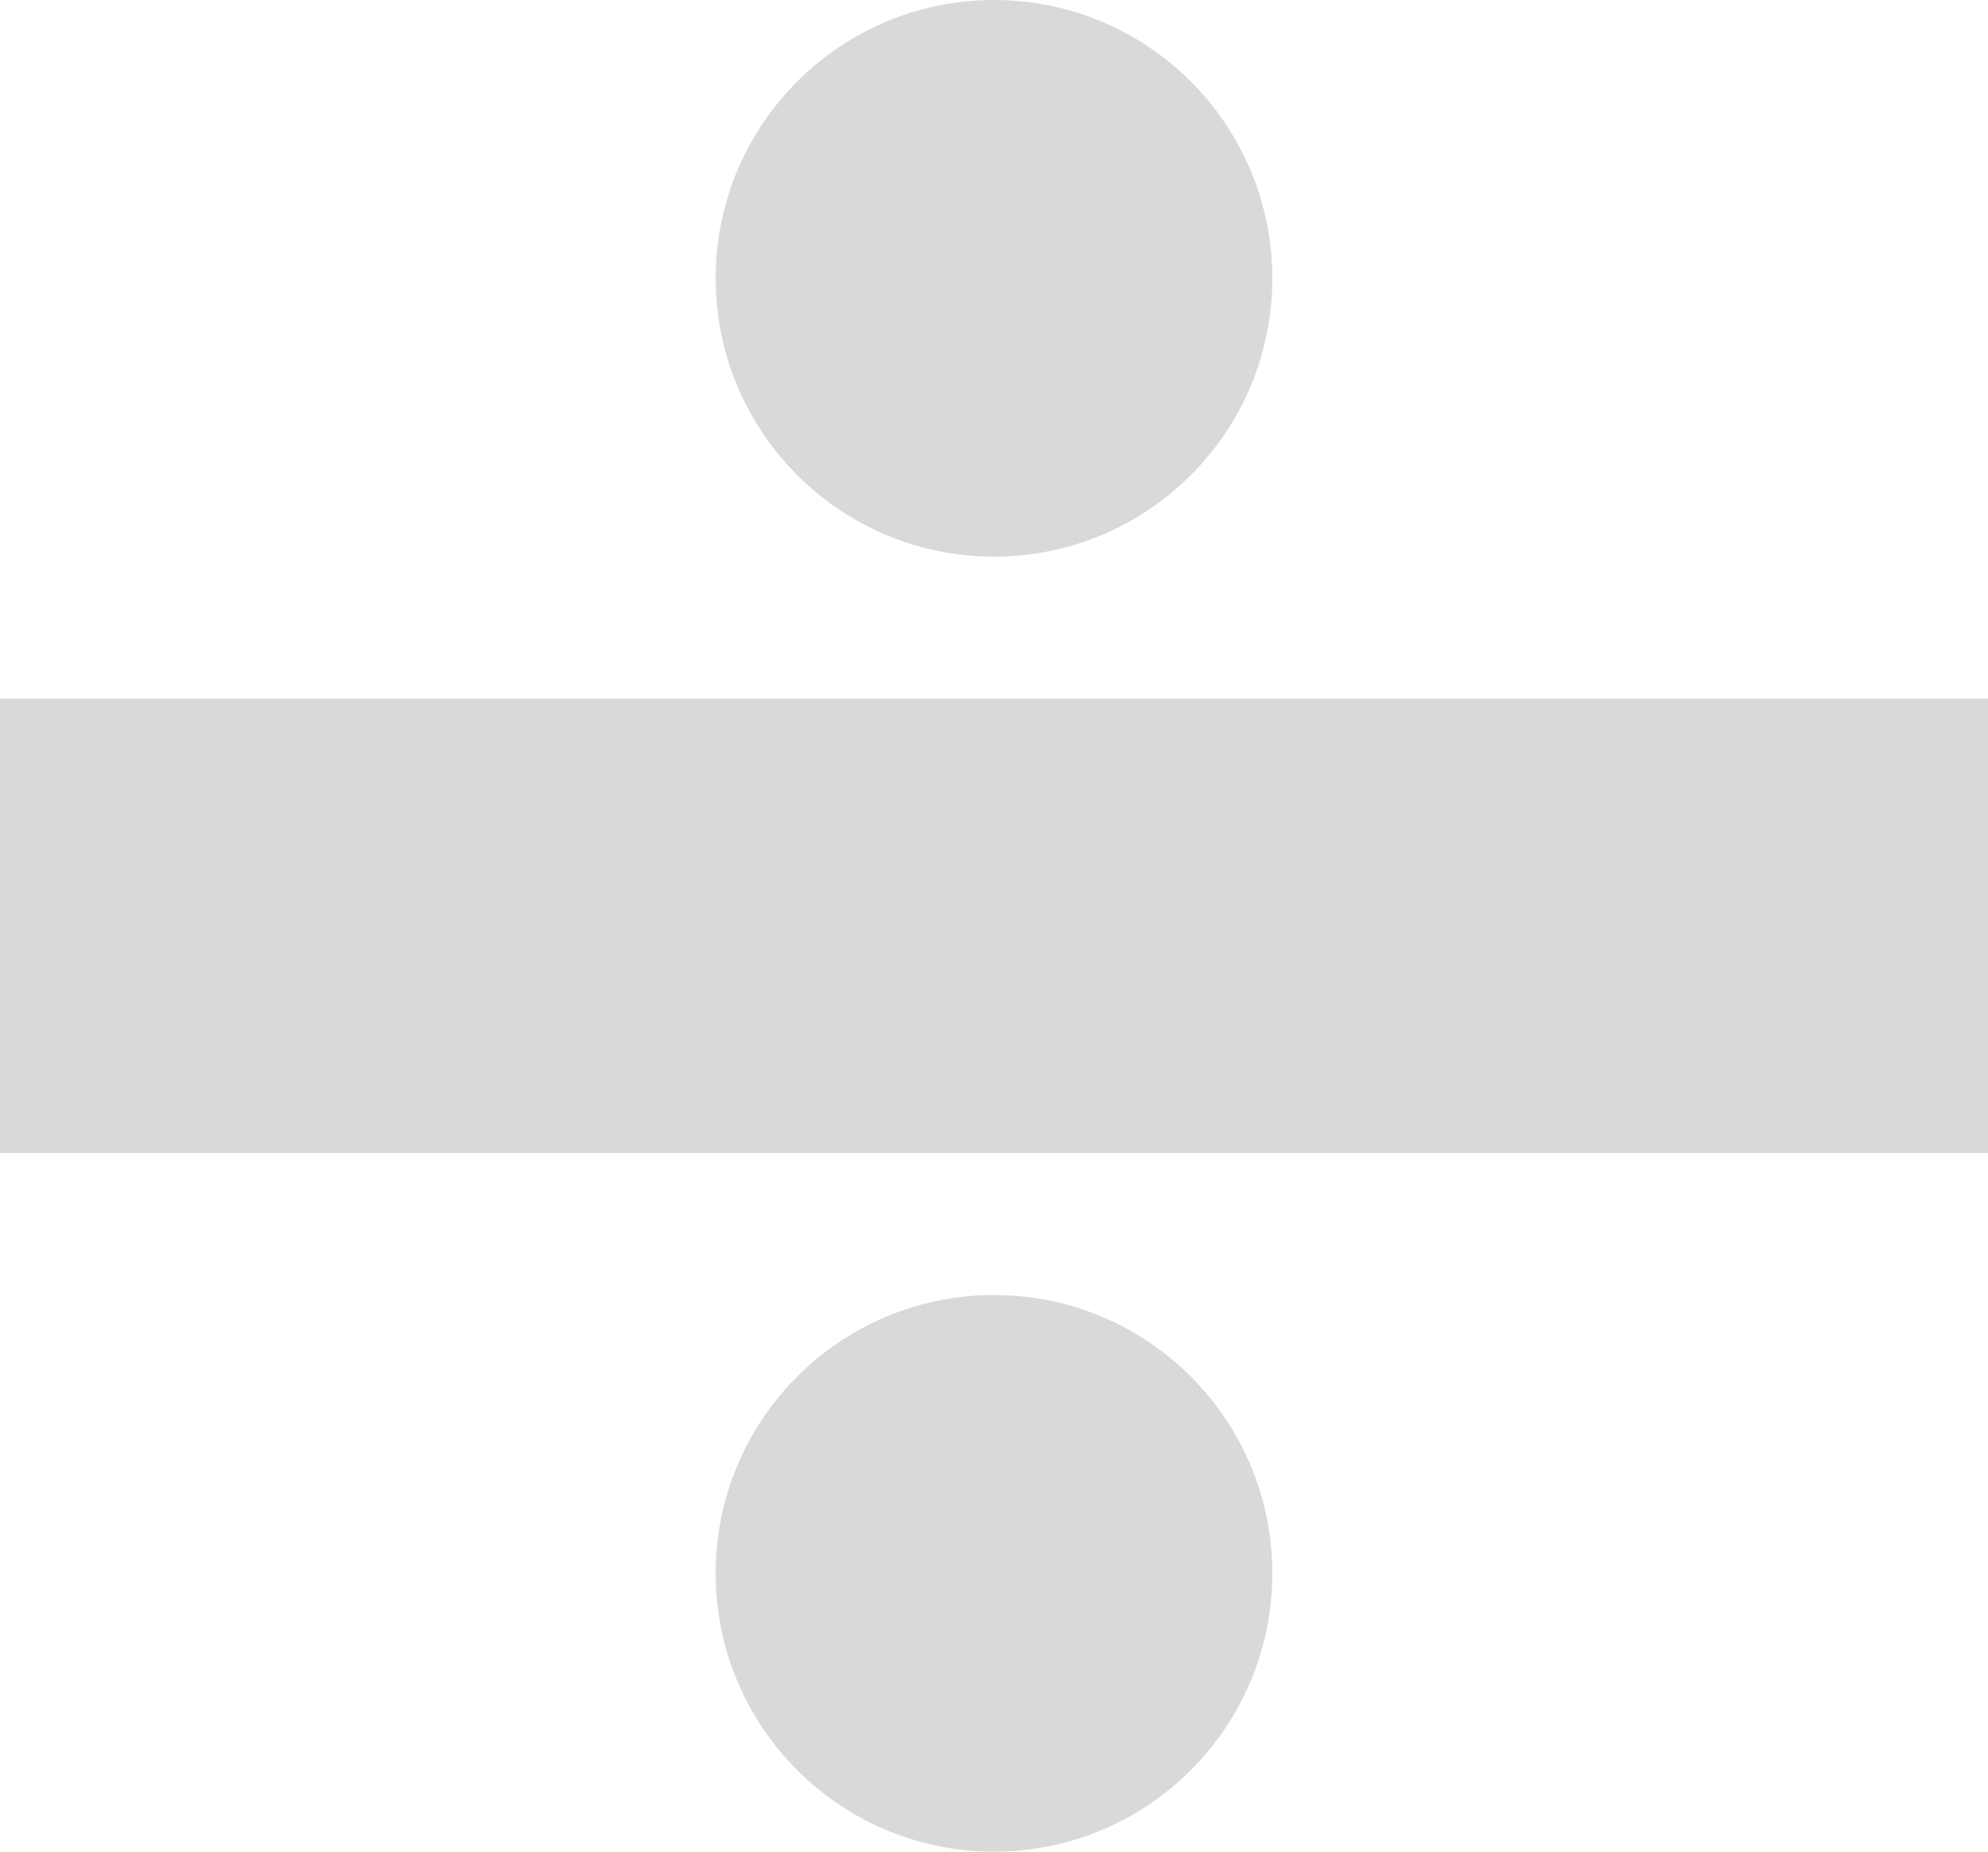
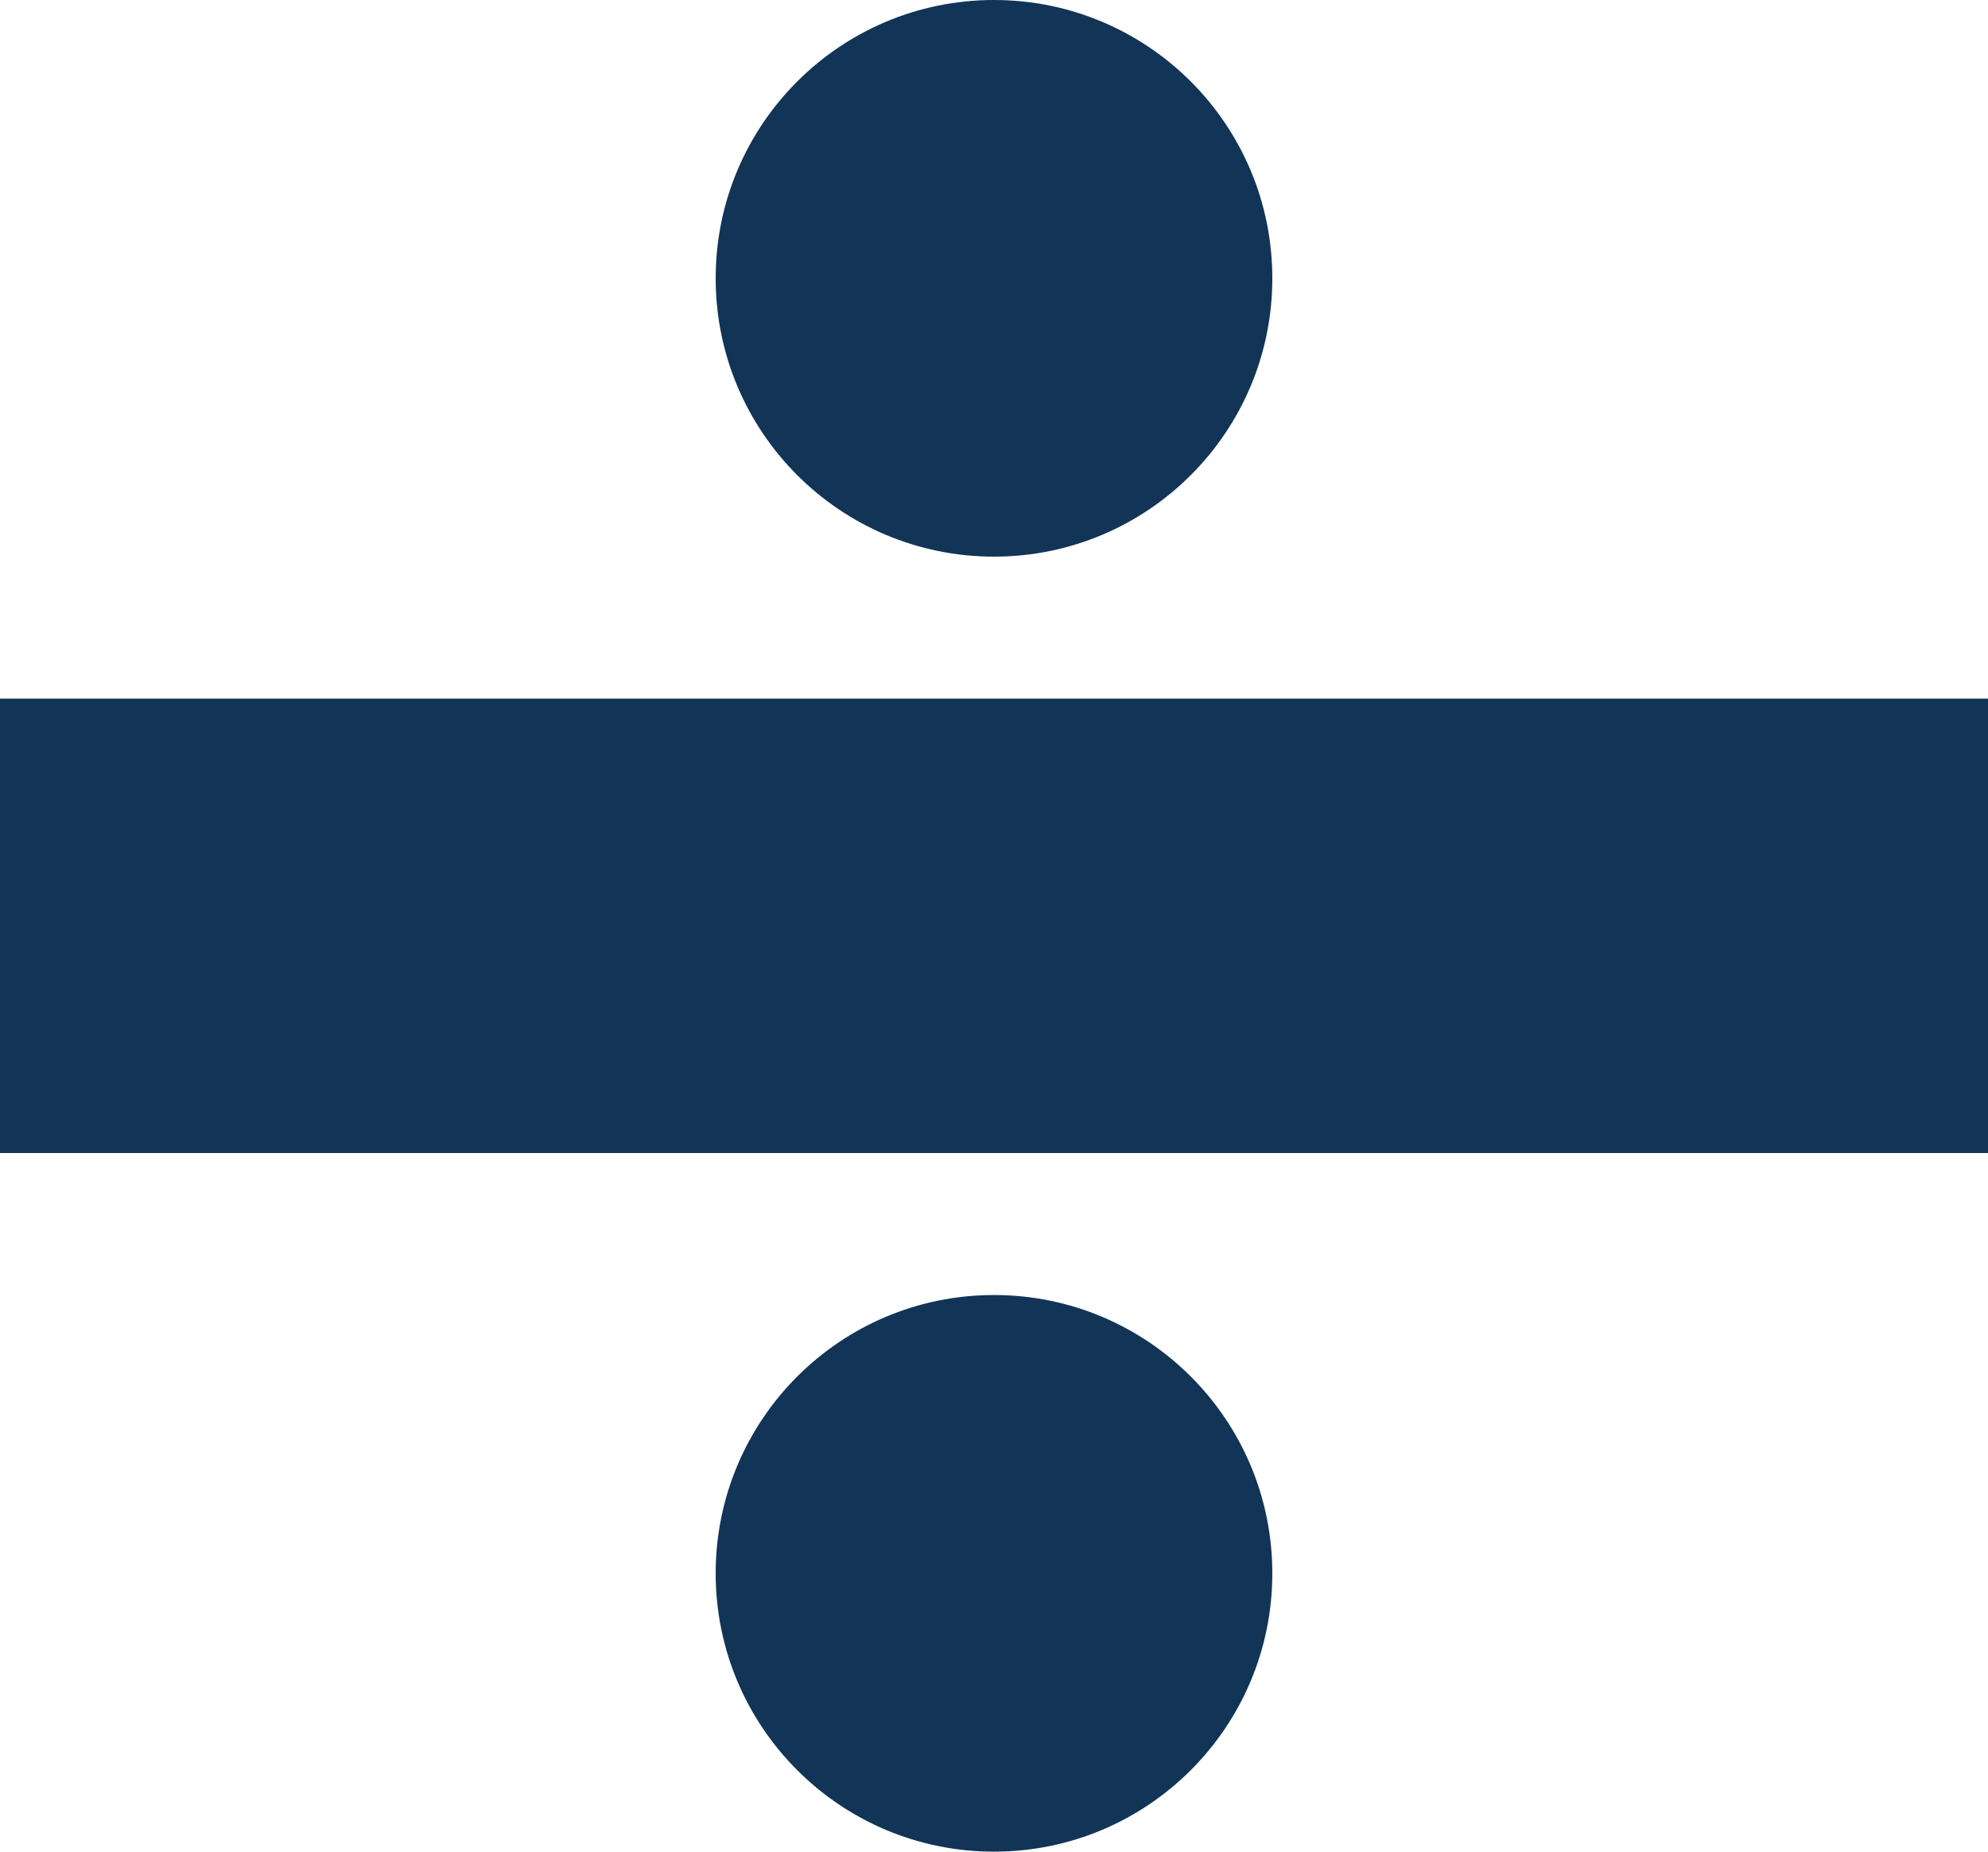
<svg xmlns="http://www.w3.org/2000/svg" width="350" height="326" viewBox="0 0 350 326" fill="none">
-   <rect y="203" width="80" height="350" transform="rotate(-90 0 203)" fill="#D9D9D9" />
-   <circle cx="175" cy="49" r="49" fill="#D9D9D9" />
-   <circle cx="175" cy="277" r="49" fill="#D9D9D9" />
+   <rect y="203" width="80" height="350" transform="rotate(-90 0 203)" fill="#123456" />
+   <circle cx="175" cy="49" r="49" fill="#123456" />
+   <circle cx="175" cy="277" r="49" fill="#123456" />
</svg>
